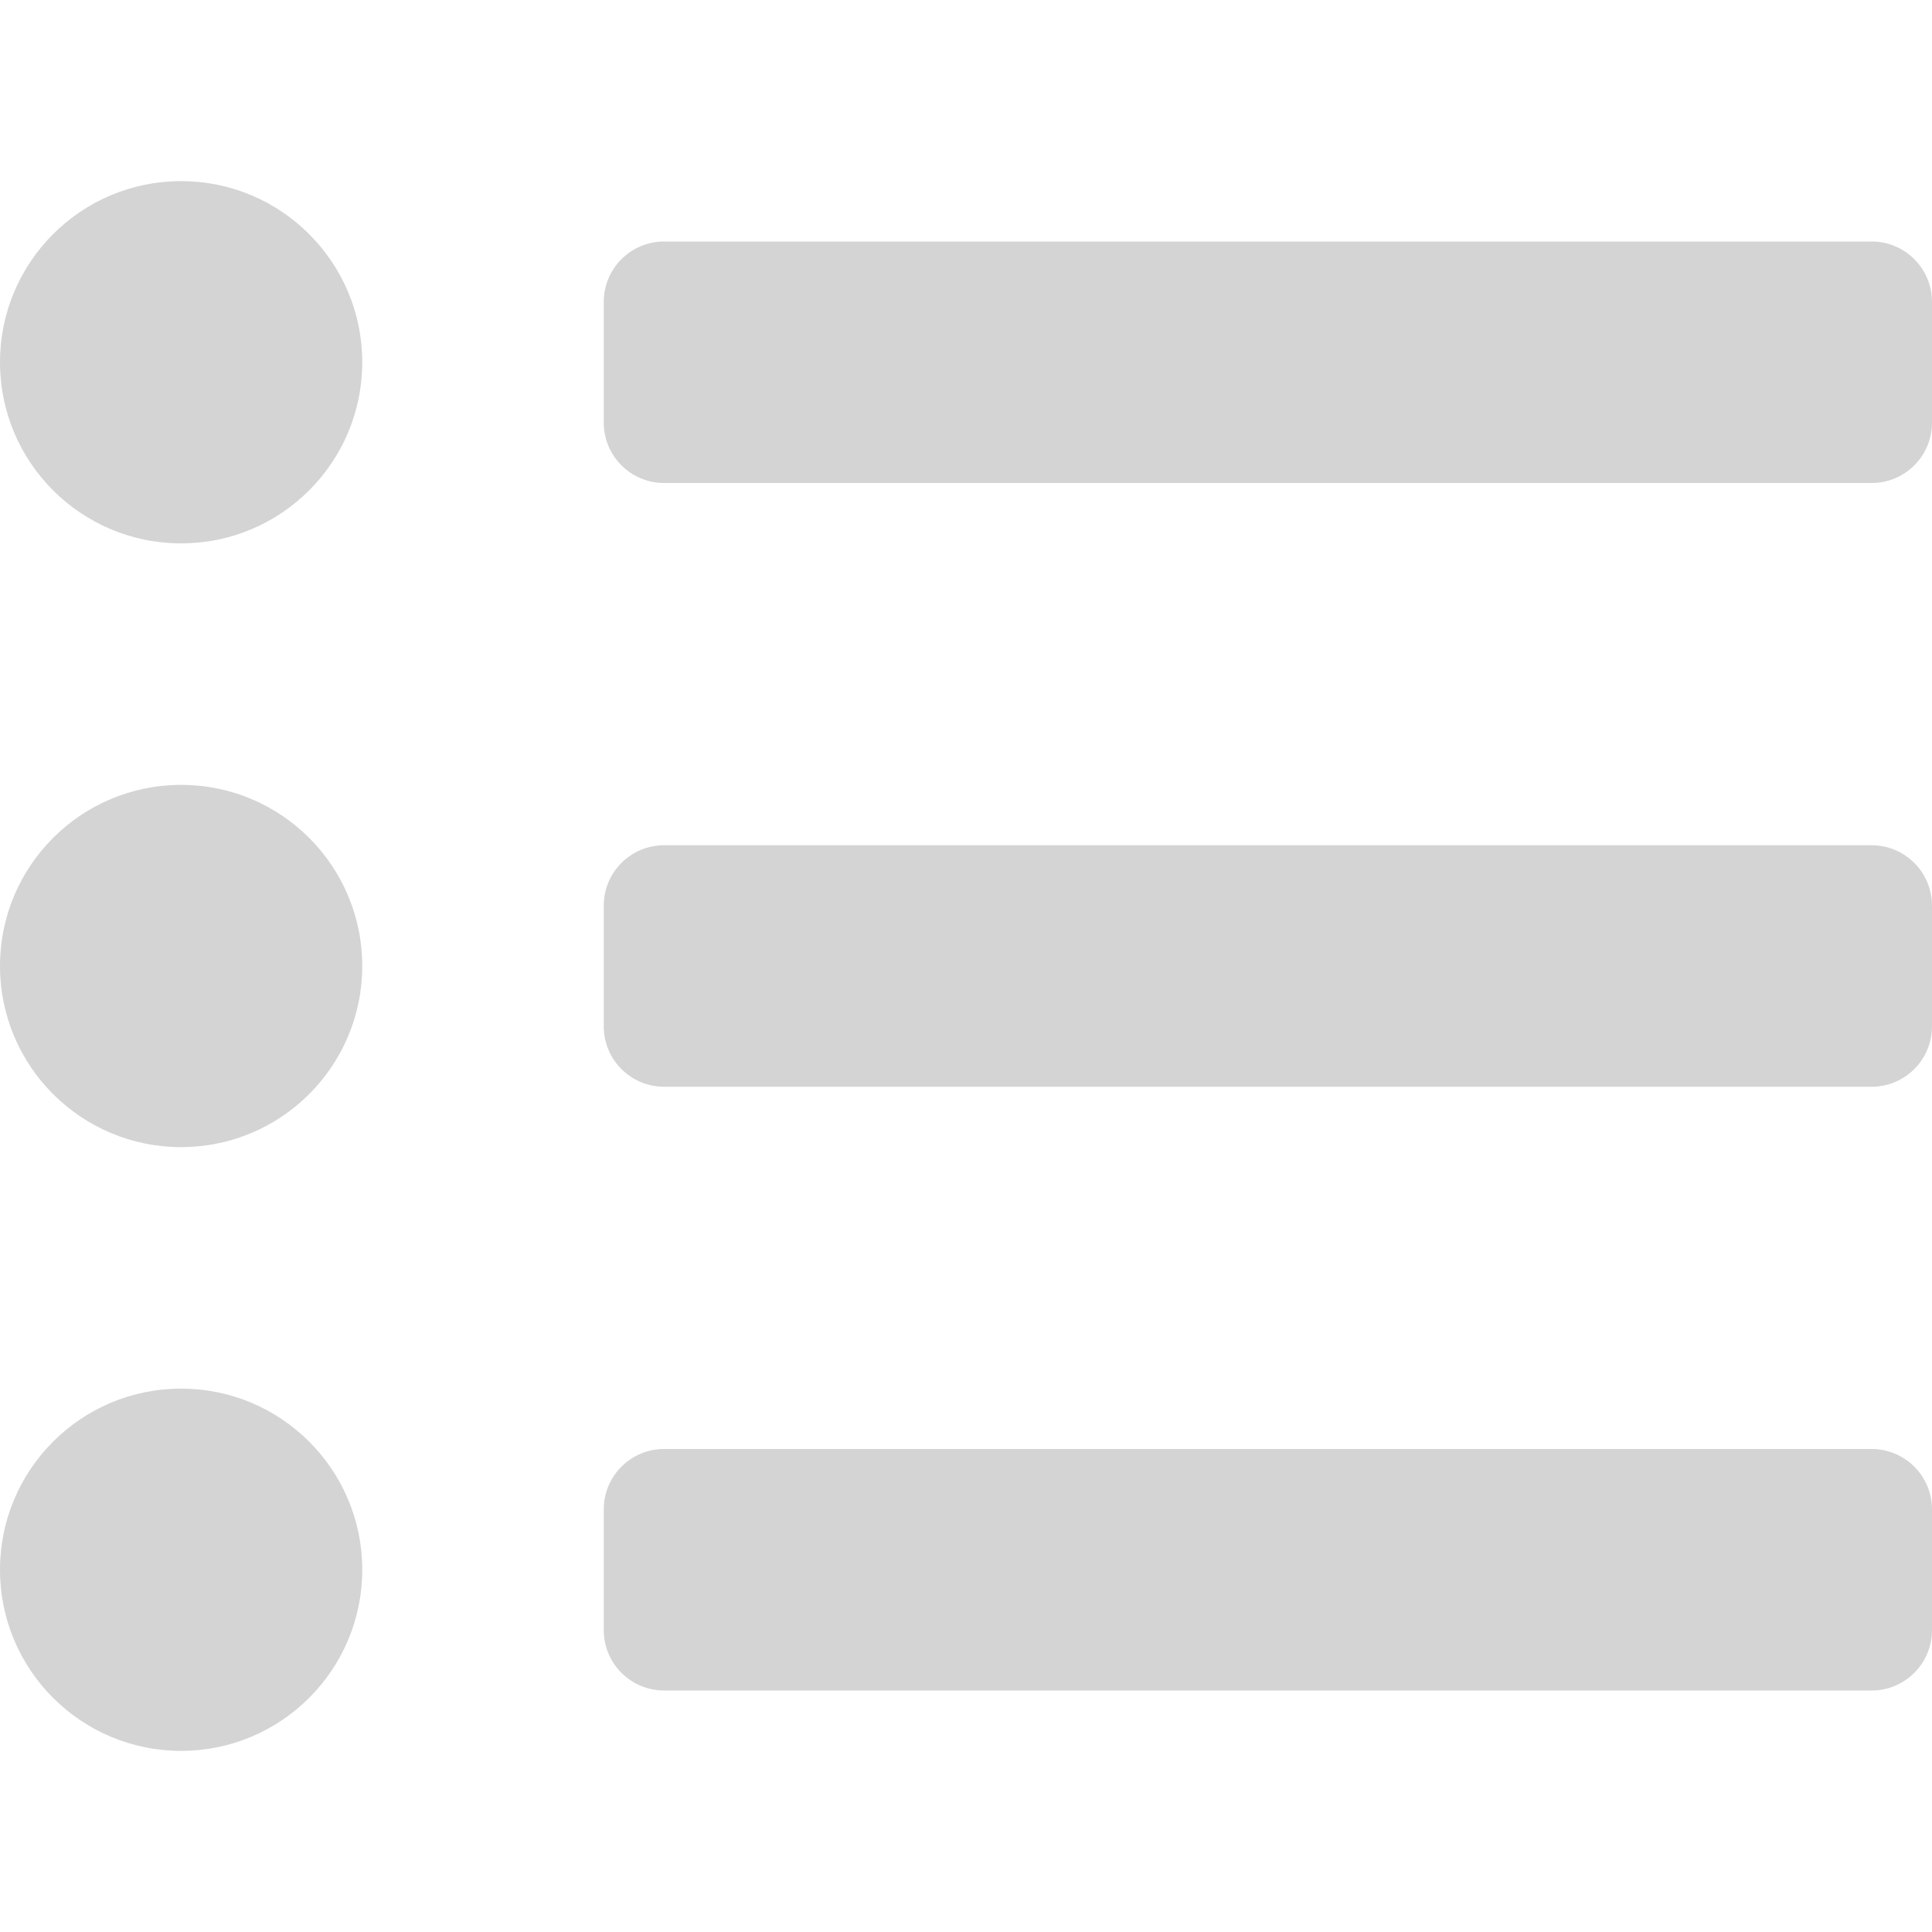
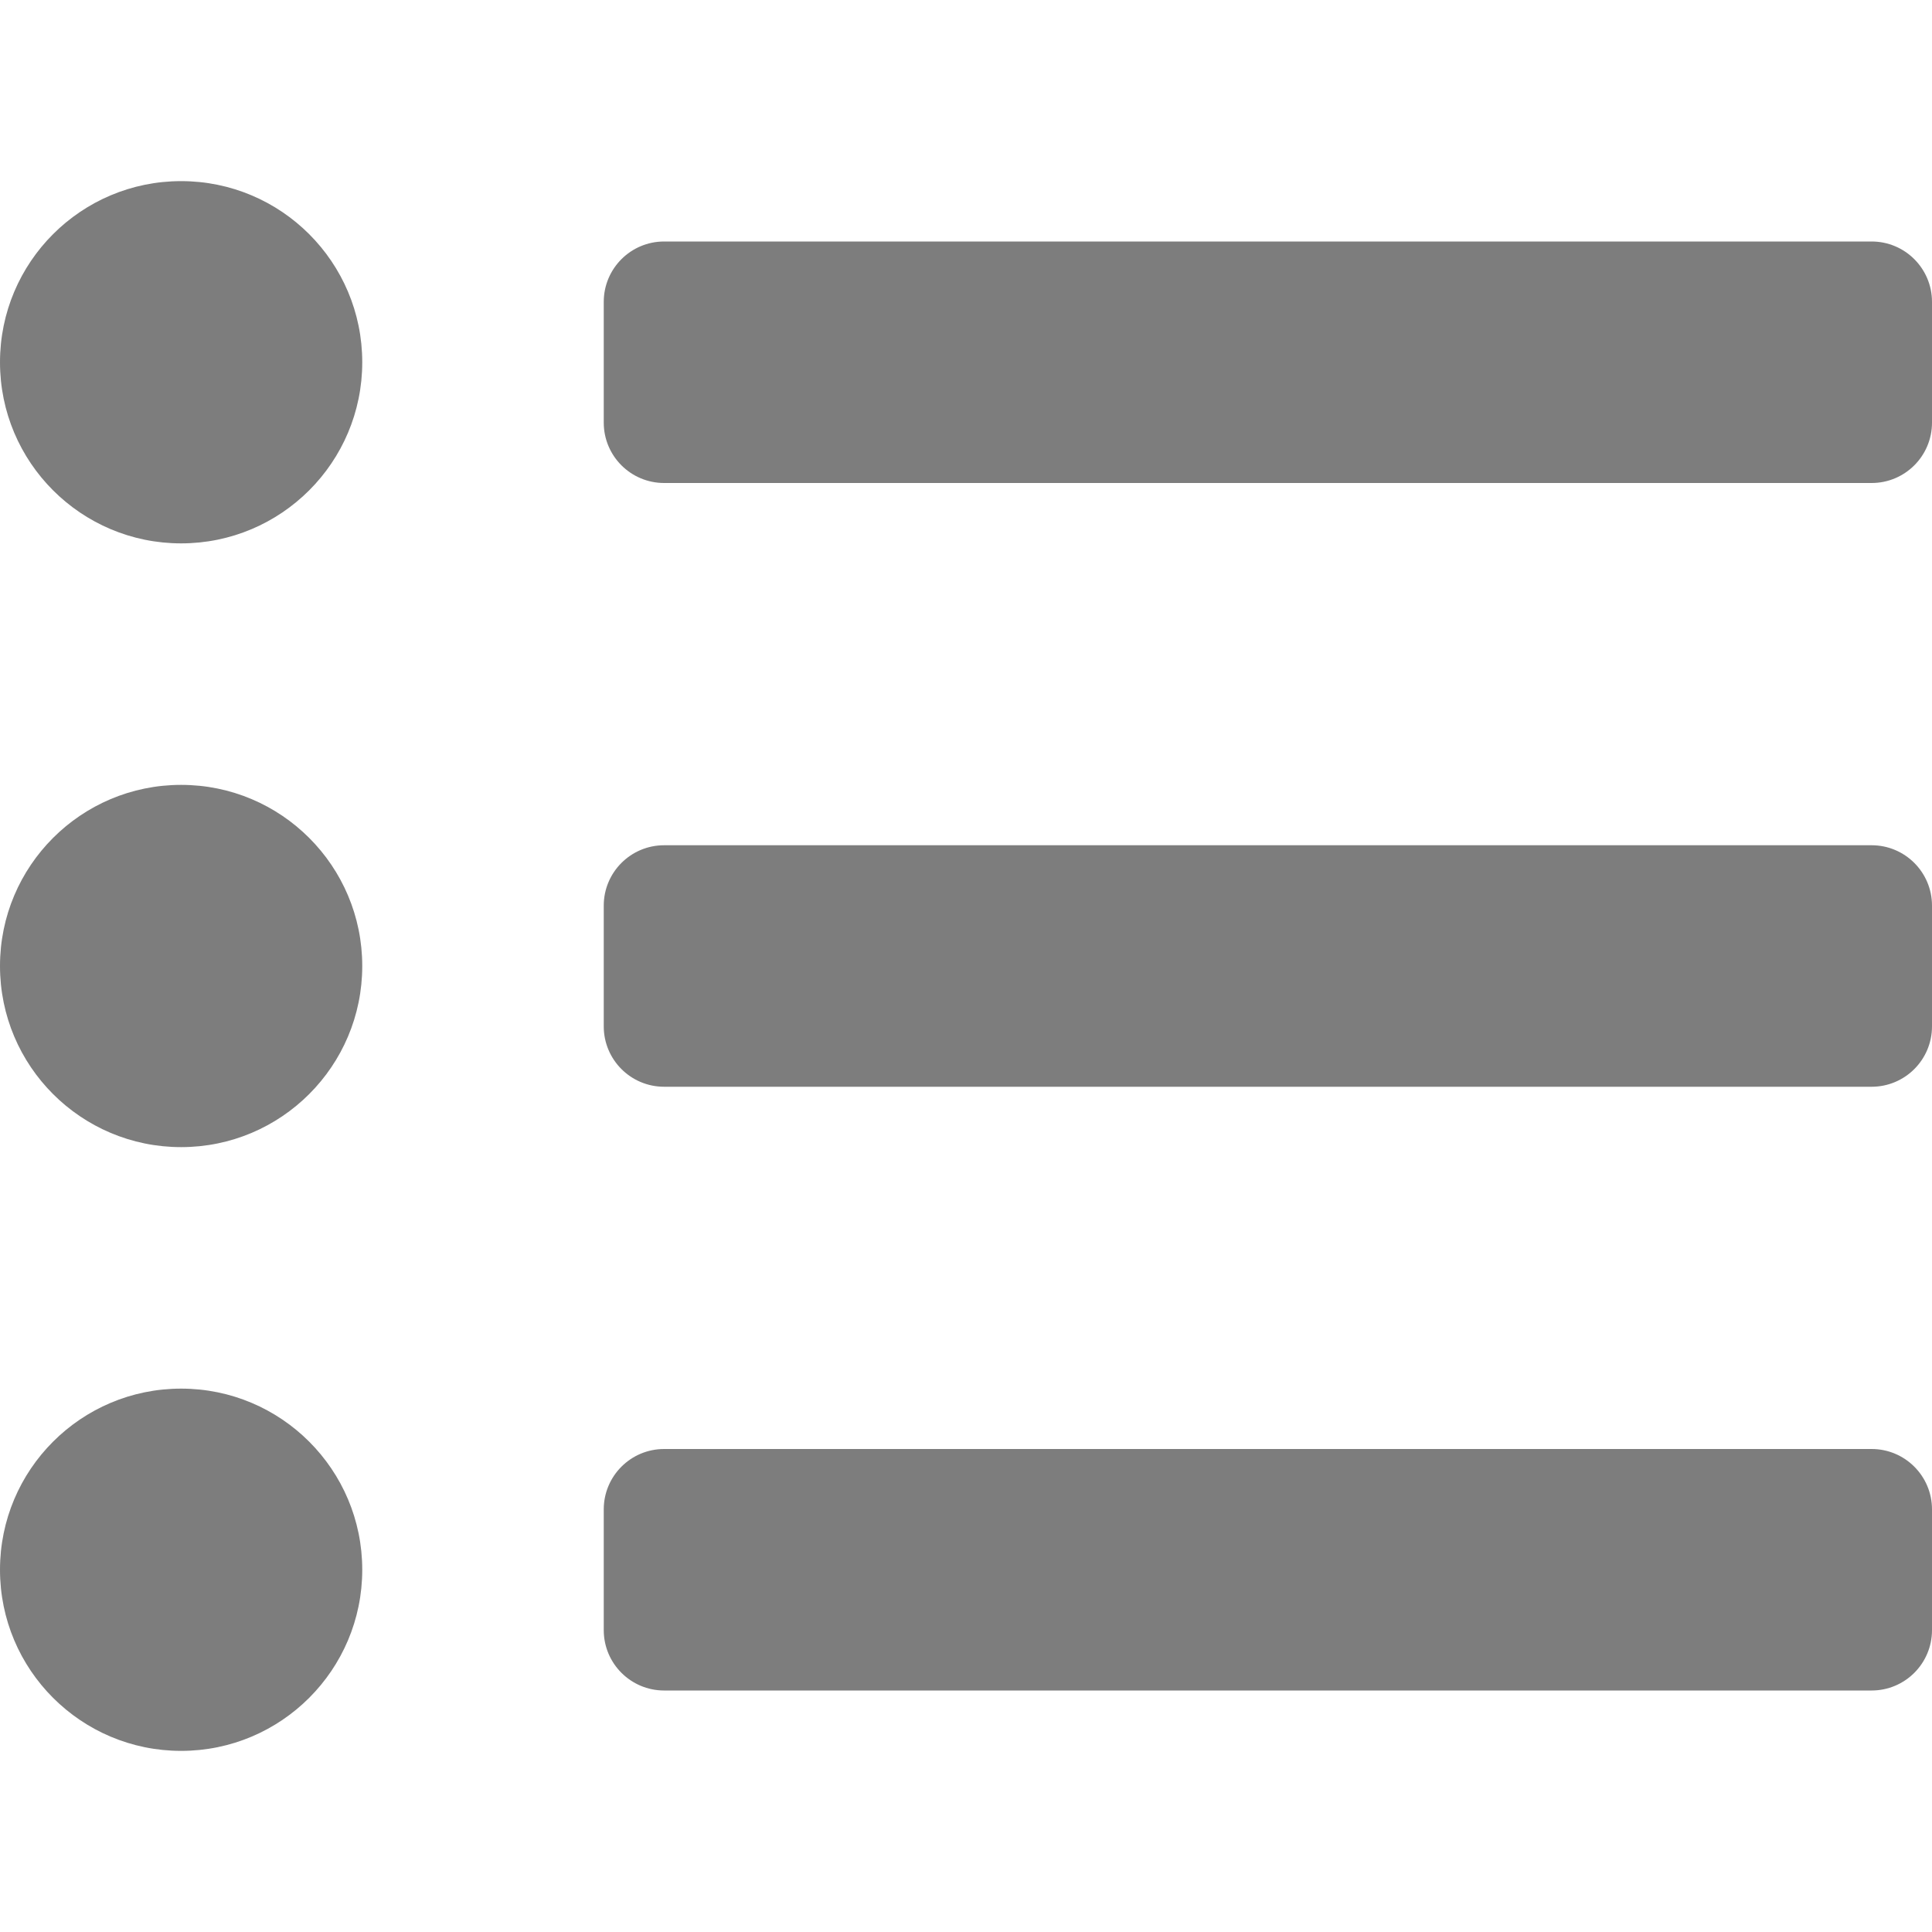
- <svg xmlns="http://www.w3.org/2000/svg" viewBox="0 0 512 512" fill="#d4d4d4" width="16" height="16">
+ <svg xmlns="http://www.w3.org/2000/svg" viewBox="0 0 512 512" fill="#7d7d7d" width="16" height="16">
  <path d="M48 48a48 48 0 1 0 48 48 48 48 0 0 0-48-48zm0 160a48 48 0 1 0 48 48 48 48 0 0 0-48-48zm0 160a48 48 0 1 0 48 48 48 48 0 0 0-48-48zm448 16H176a16 16 0 0 0-16 16v32a16 16 0 0 0 16 16h320a16 16 0 0 0 16-16v-32a16 16 0 0 0-16-16zm0-320H176a16 16 0 0 0-16 16v32a16 16 0 0 0 16 16h320a16 16 0 0 0 16-16V80a16 16 0 0 0-16-16zm0 160H176a16 16 0 0 0-16 16v32a16 16 0 0 0 16 16h320a16 16 0 0 0 16-16v-32a16 16 0 0 0-16-16z" />
</svg>
